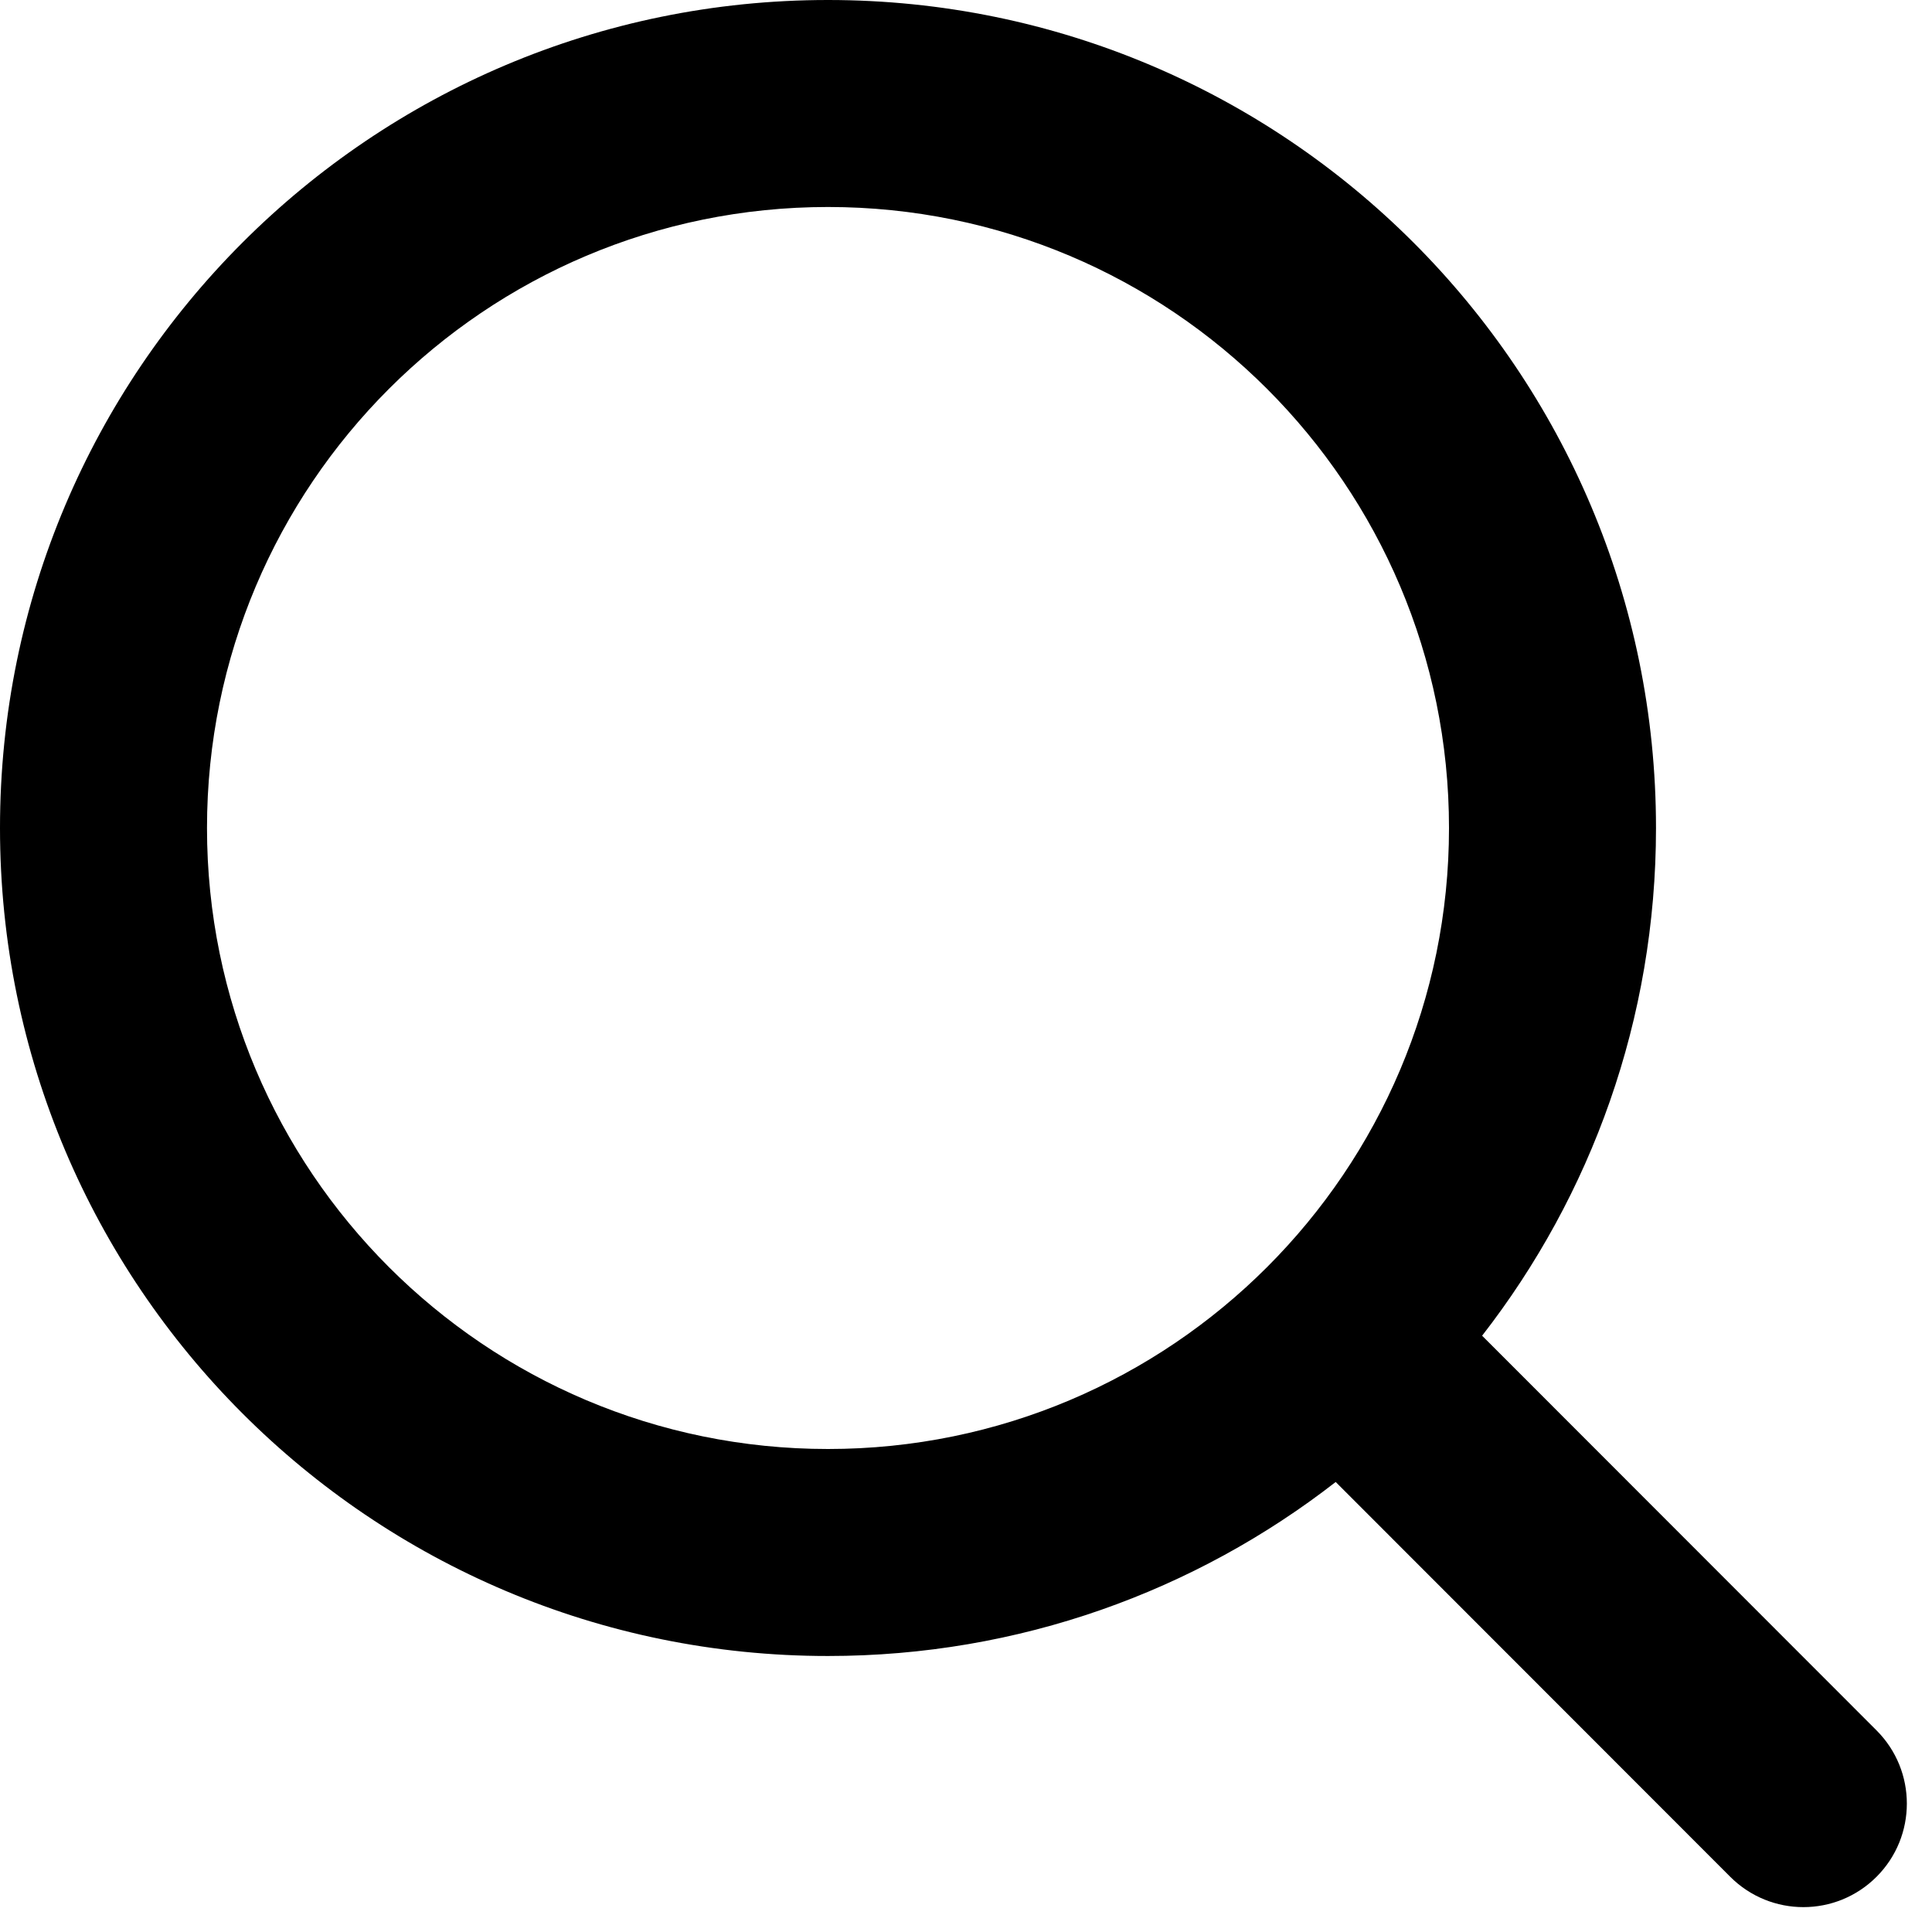
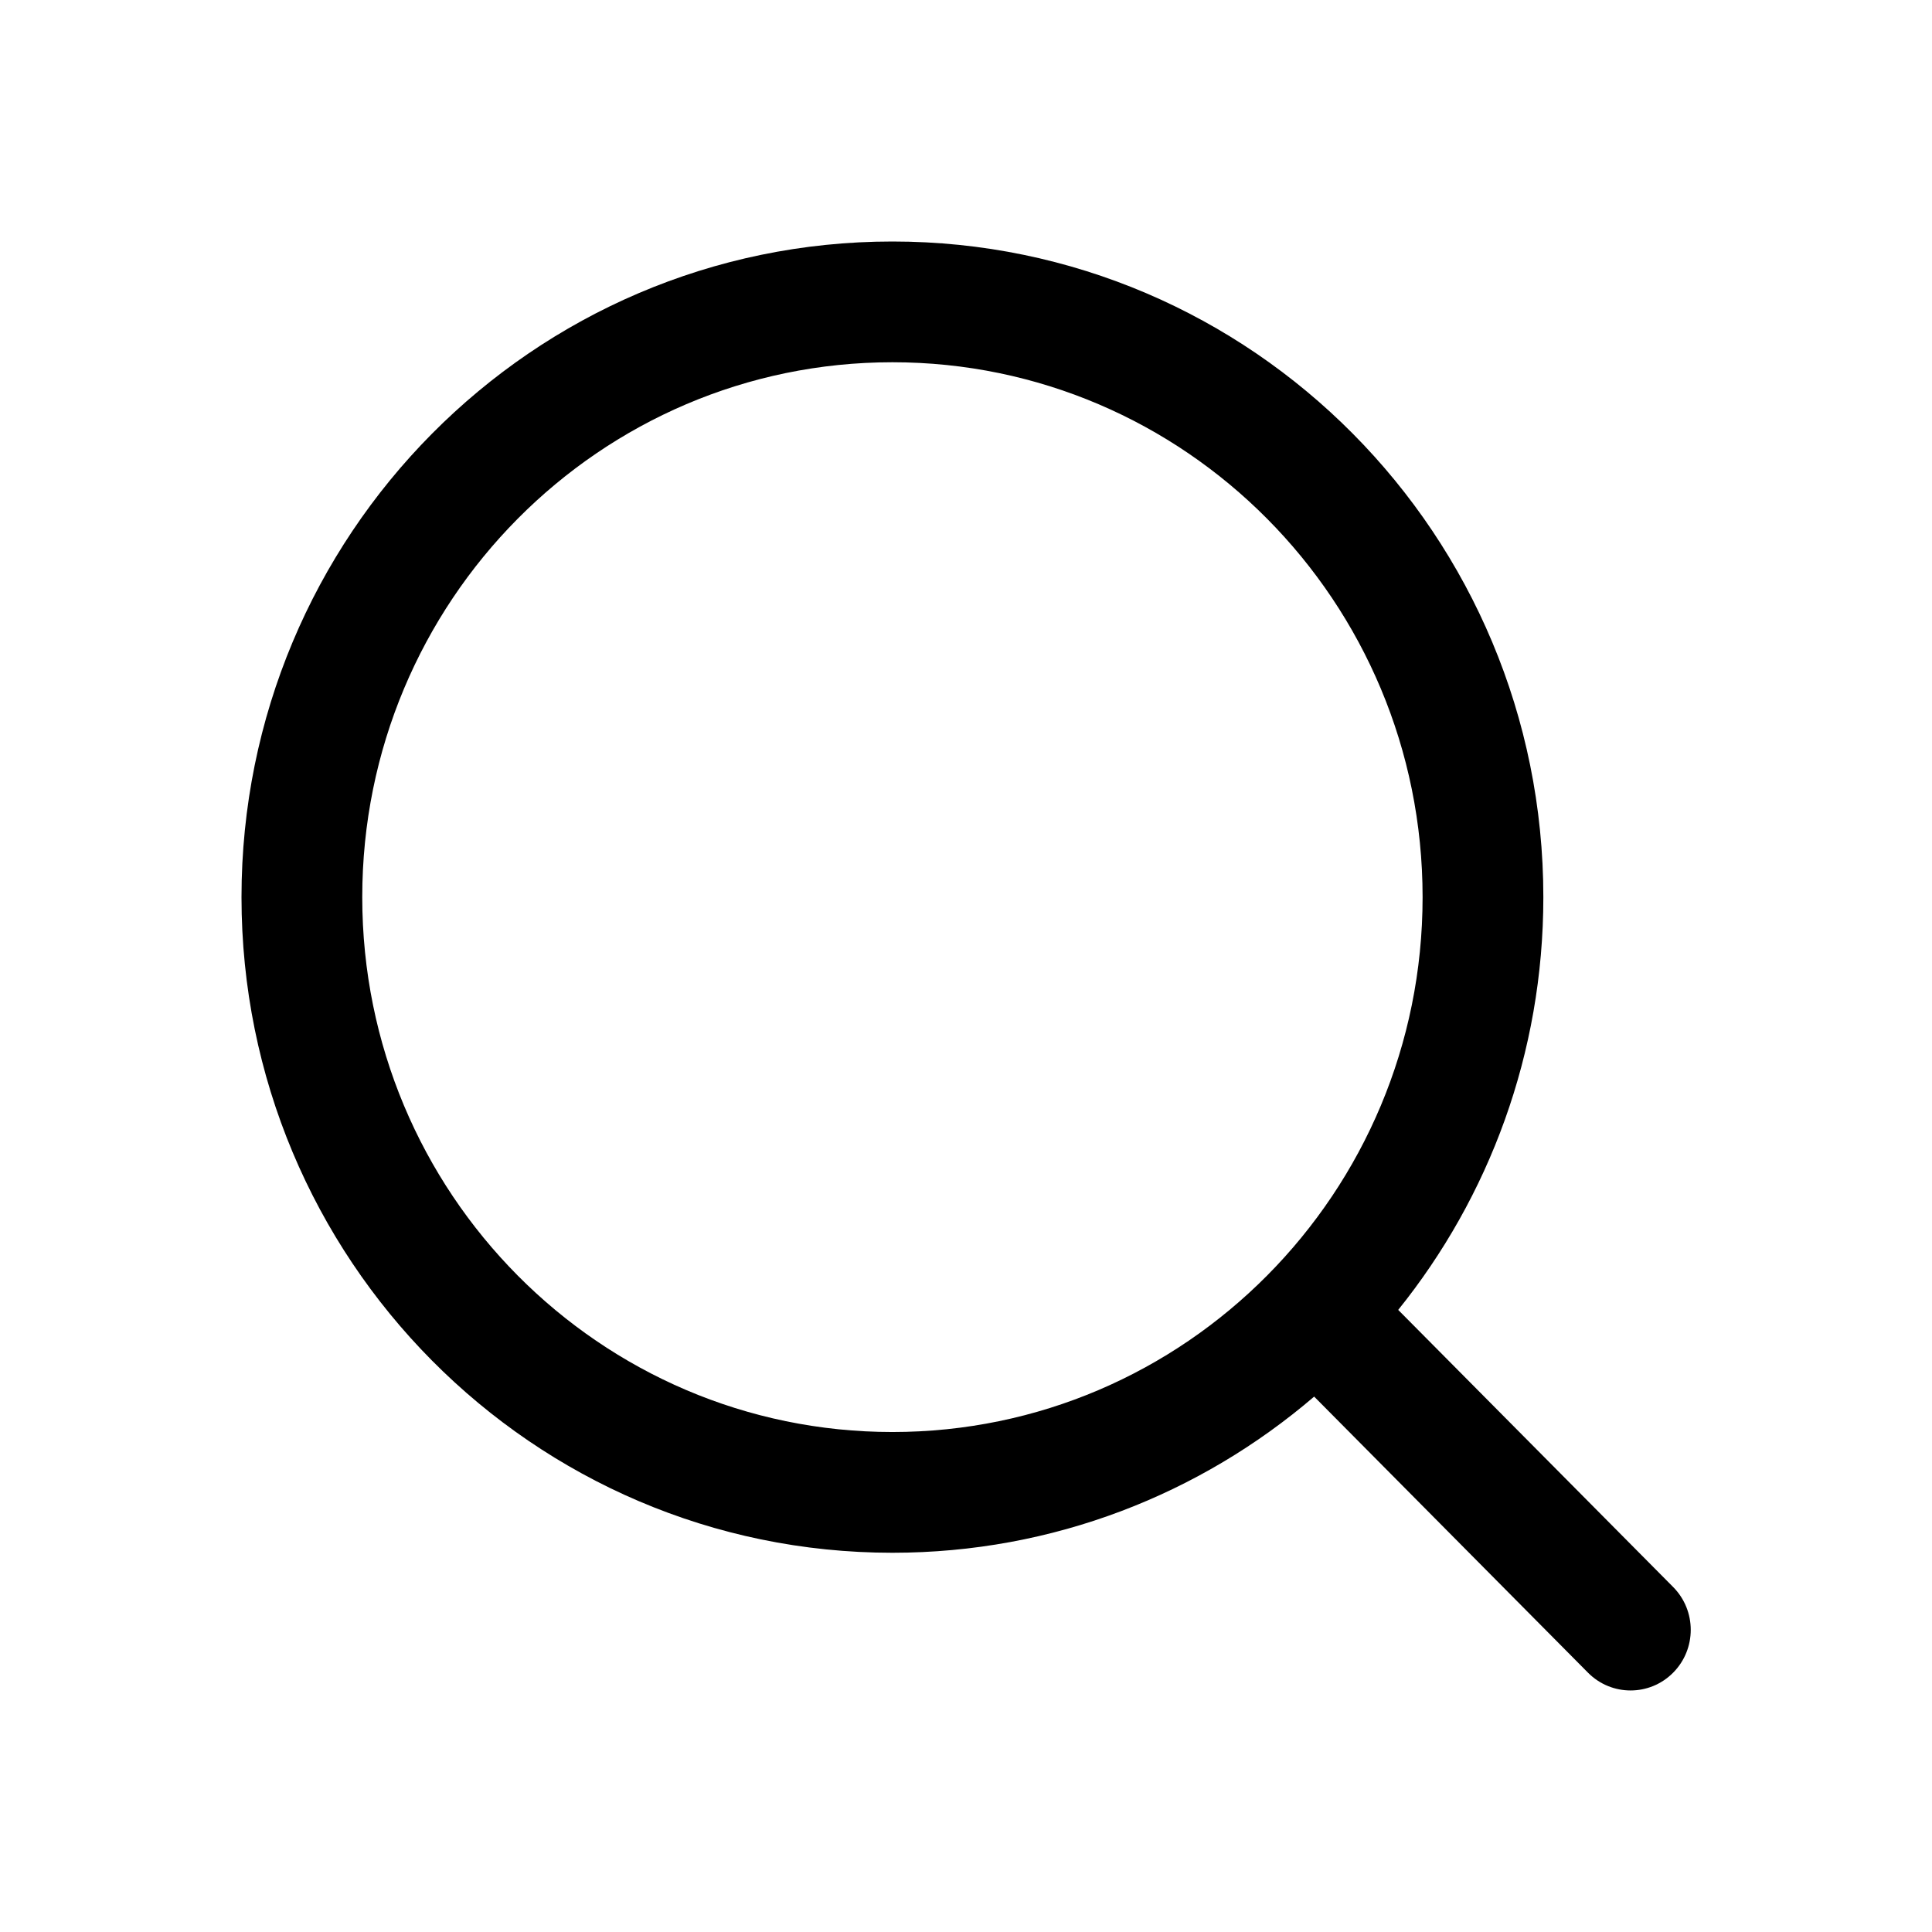
- <svg xmlns="http://www.w3.org/2000/svg" width="14" height="14" viewBox="0 0 14 14" fill="none">
-   <path fill-rule="evenodd" clip-rule="evenodd" d="M10.5 6C10.5 8.485 8.485 10.5 6 10.5C3.515 10.5 1.5 8.485 1.5 6C1.5 3.515 3.515 1.5 6 1.5C8.485 1.5 10.5 3.515 10.5 6ZM9.679 10.739C8.663 11.529 7.387 12 6 12C2.686 12 0 9.313 0 6C0 2.687 2.686 0 6 0C9.314 0 12 2.687 12 6C12 7.387 11.53 8.663 10.74 9.679L13.598 12.539C13.891 12.832 13.891 13.307 13.598 13.6C13.305 13.893 12.831 13.893 12.538 13.6L9.679 10.739Z" fill="black" />
+ <svg xmlns="http://www.w3.org/2000/svg" width="24" height="24" viewBox="0 0 24 24" fill="none">
+   <path fill-rule="evenodd" clip-rule="evenodd" d="M4.5 11.145C4.5 7.469 7.454 4.5 11.086 4.5C14.717 4.5 17.672 7.469 17.672 11.145C17.672 14.82 14.717 17.789 11.086 17.789C7.454 17.789 4.5 14.82 4.5 11.145ZM11.086 3C6.615 3 3 6.652 3 11.145C3 15.637 6.615 19.289 11.086 19.289C13.086 19.289 14.914 18.558 16.325 17.349L19.727 20.779C20.019 21.073 20.492 21.073 20.784 20.779C21.076 20.485 21.076 20.008 20.784 19.714L17.369 16.272C18.497 14.871 19.172 13.086 19.172 11.145C19.172 6.652 15.557 3 11.086 3Z" fill="black" />
</svg>
